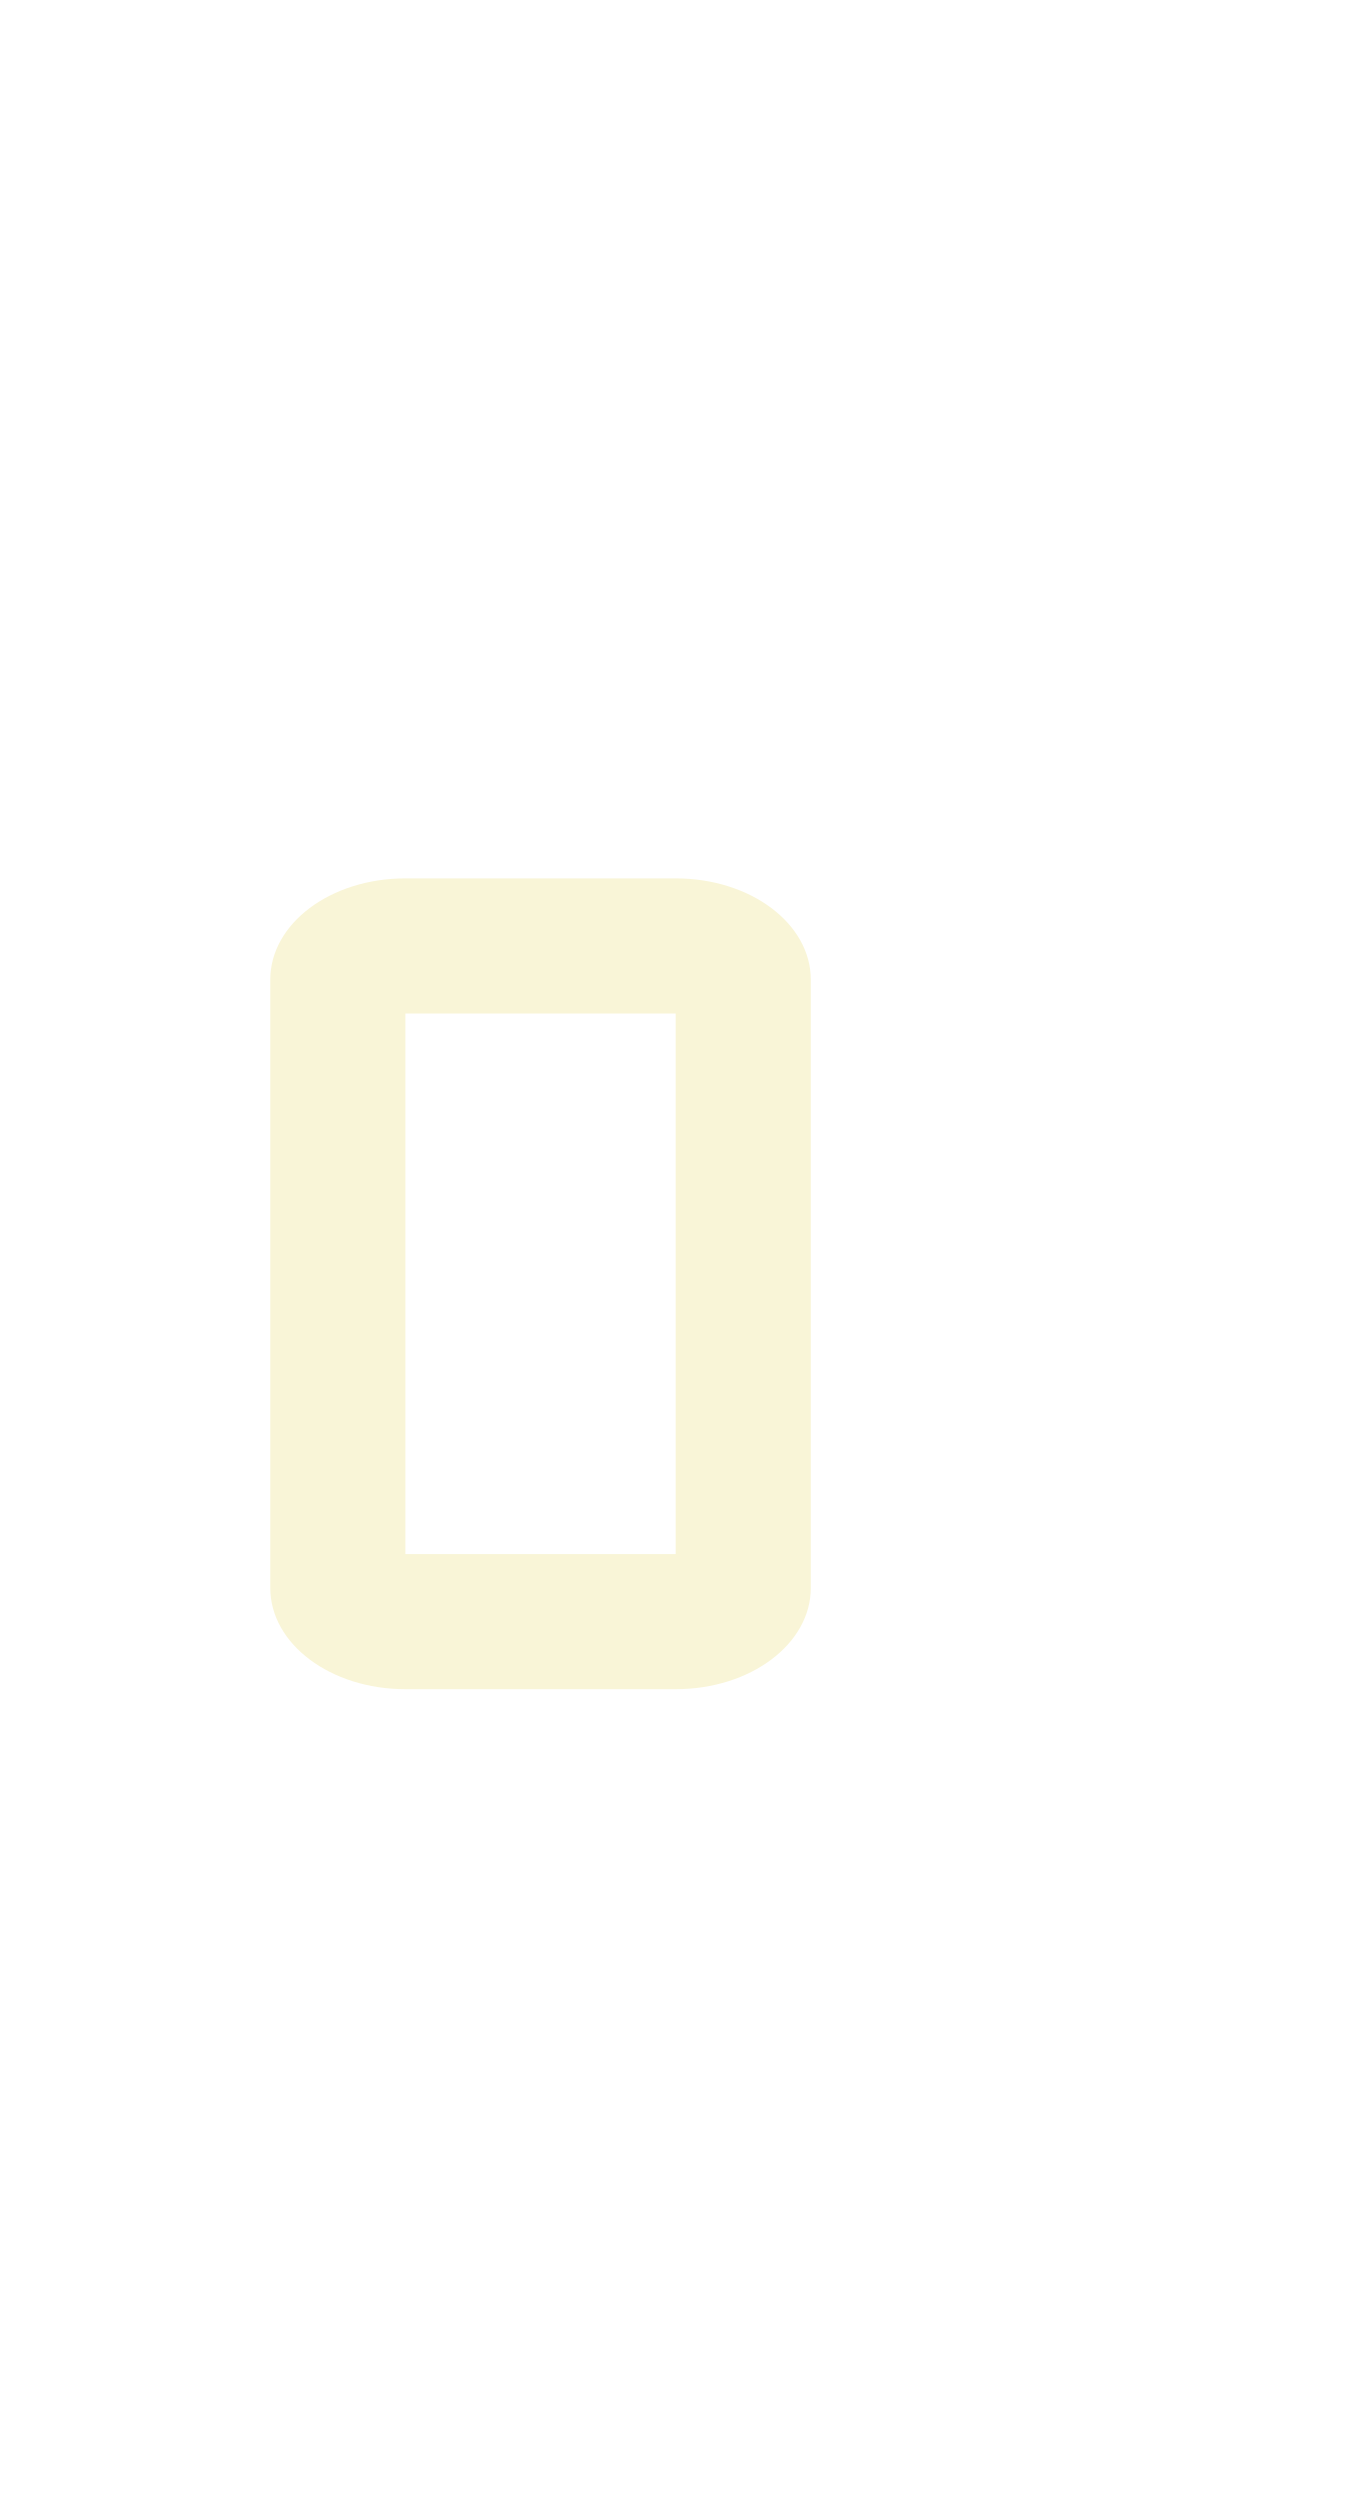
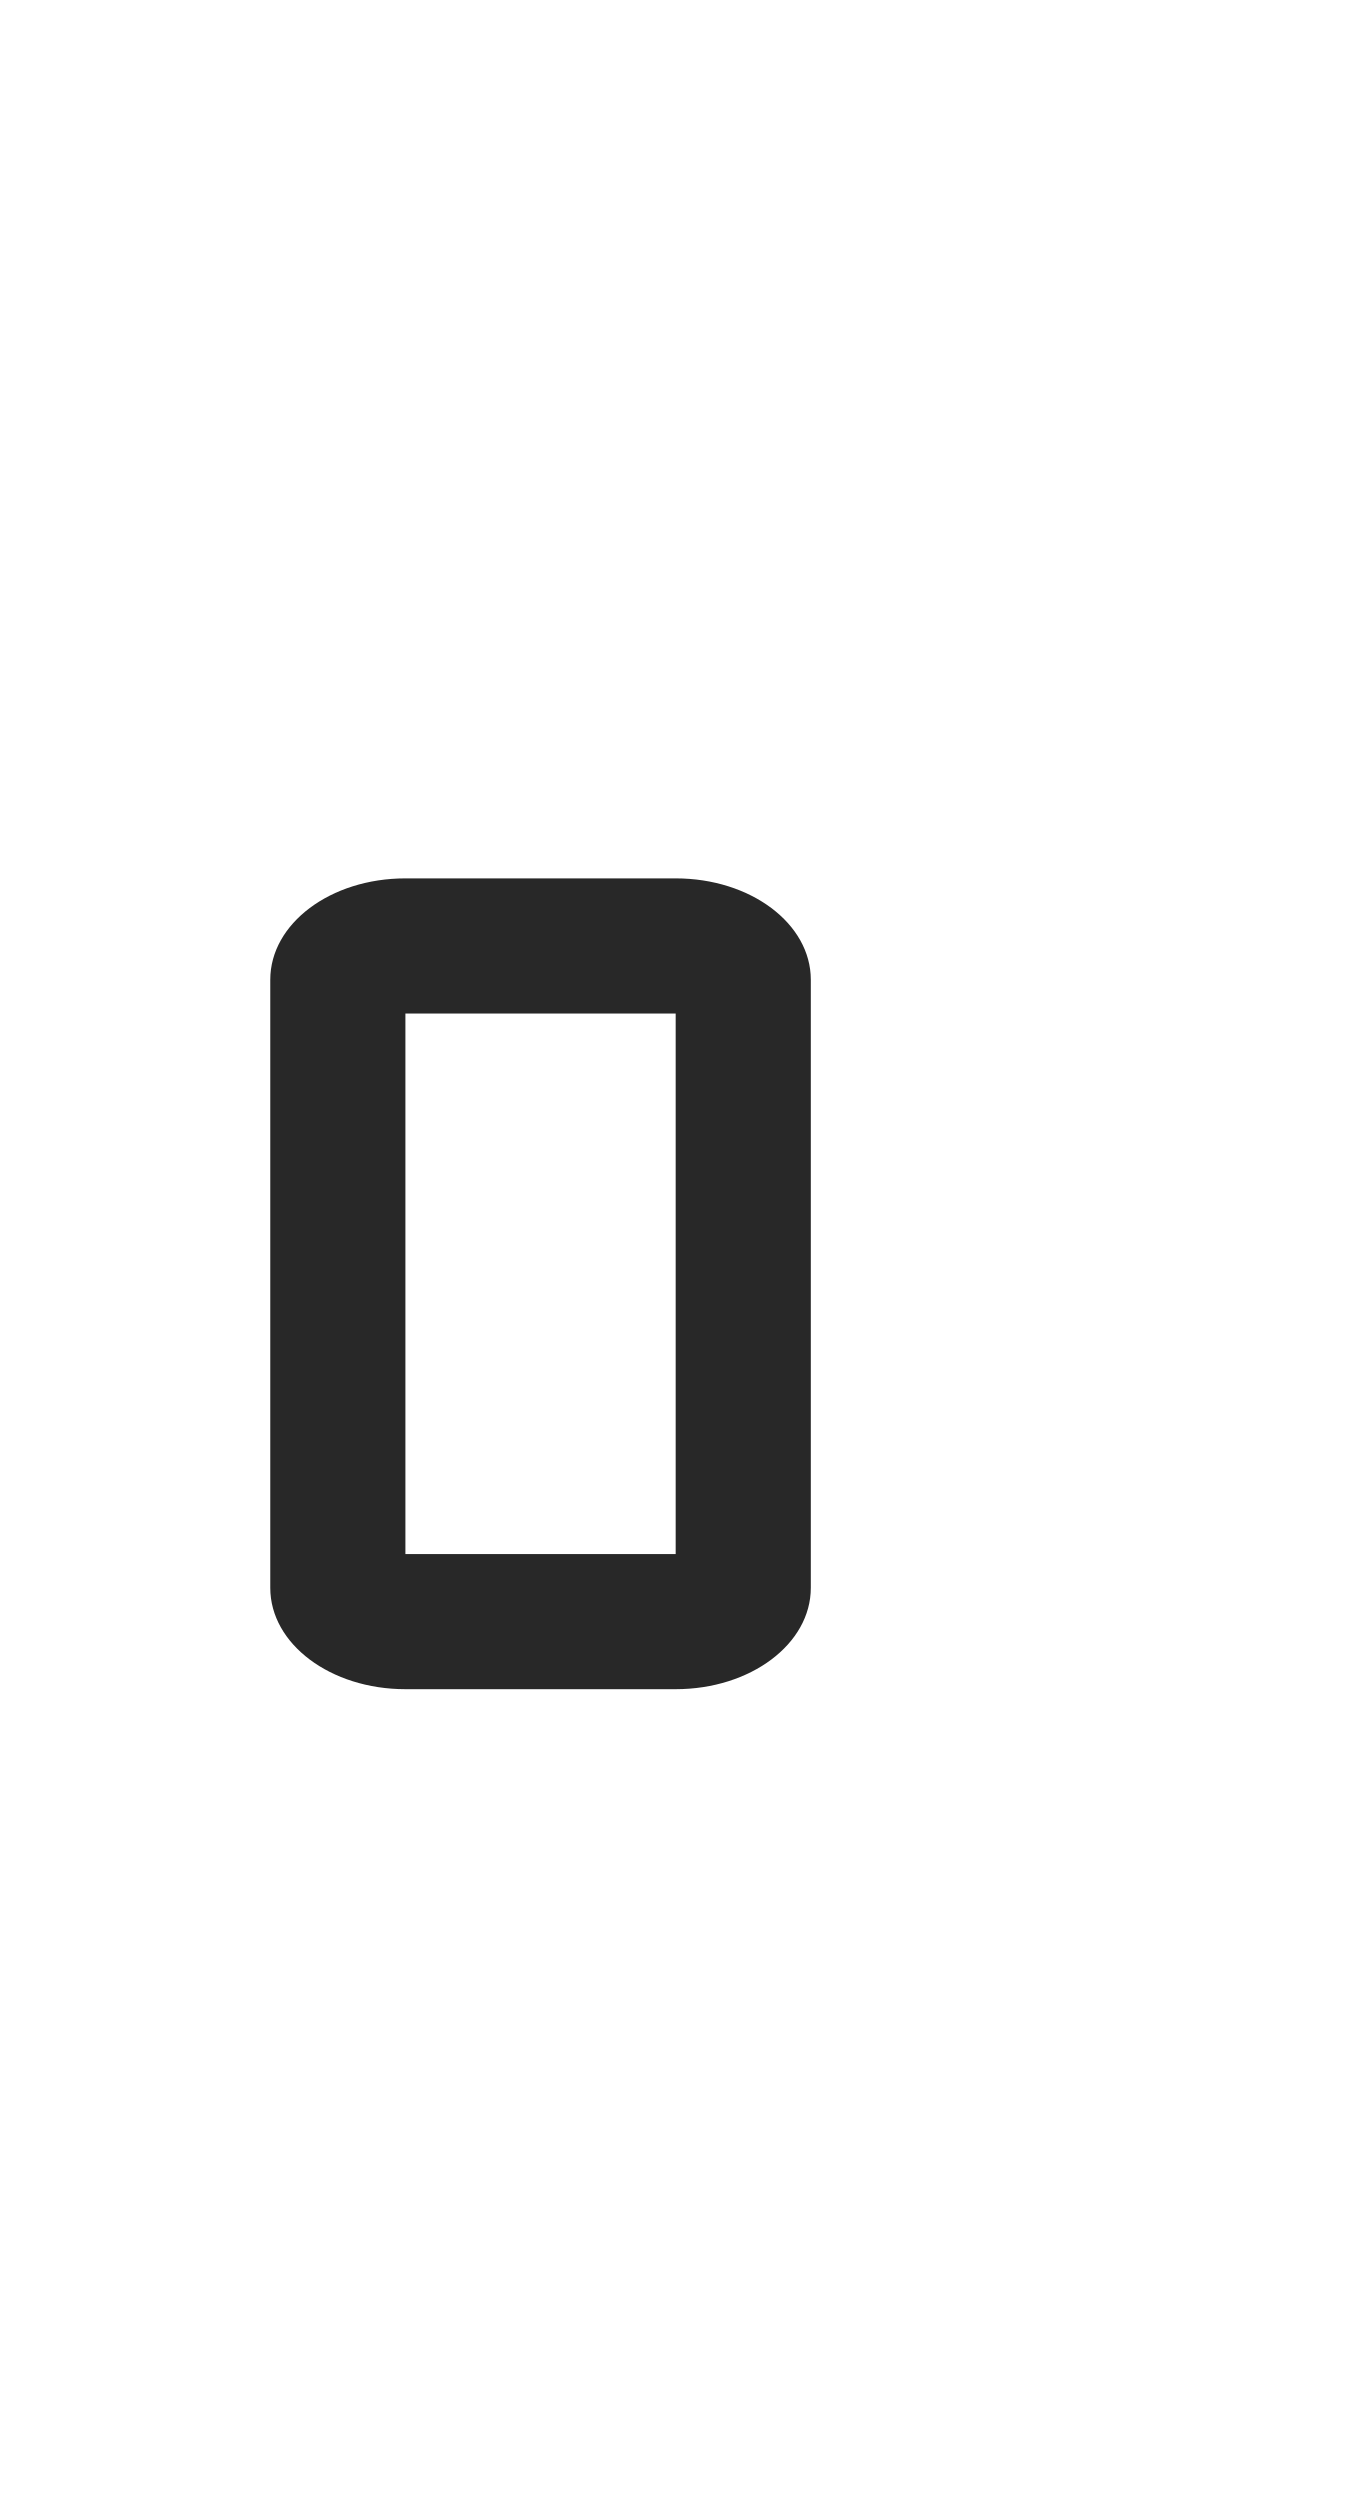
<svg xmlns="http://www.w3.org/2000/svg" width="20" height="37">
  <defs>
    <clipPath>
-       <rect y="1015.36" x="20" height="37" width="20" opacity="0.12" fill="#fb4934" color="#282828" />
+       <rect y="1015.36" x="20" height="37" width="20" opacity="0.12" fill="#689d68" color="#98971a" />
    </clipPath>
    <clipPath>
-       <rect y="1033.36" x="20" height="19" width="10" opacity="0.12" fill="#fb4934" color="#282828" />
+       <rect y="1033.36" x="20" height="19" width="10" opacity="0.12" fill="#689d68" color="#98971a" />
    </clipPath>
  </defs>
  <g transform="translate(0,-1015.362)">
-     <path d="M 6 13 C 4.892 13 4 13.669 4 14.5 L 4 23.5 C 4 24.331 4.892 25 6 25 L 10 25 C 11.108 25 12 24.331 12 23.5 L 12 14.5 C 12 13.669 11.108 13 10 13 L 6 13 z M 6 15 L 10 15 L 10 23 L 6 23 L 6 15 z " transform="translate(0,1015.362)" fill="#f9f5d7" />
+     <path d="M 6 13 C 4.892 13 4 13.669 4 14.5 L 4 23.5 C 4 24.331 4.892 25 6 25 L 10 25 C 11.108 25 12 24.331 12 23.5 L 12 14.5 C 12 13.669 11.108 13 10 13 L 6 13 z M 6 15 L 10 15 L 10 23 L 6 23 L 6 15 z " transform="translate(0,1015.362)" fill="#282828" />
  </g>
</svg>
